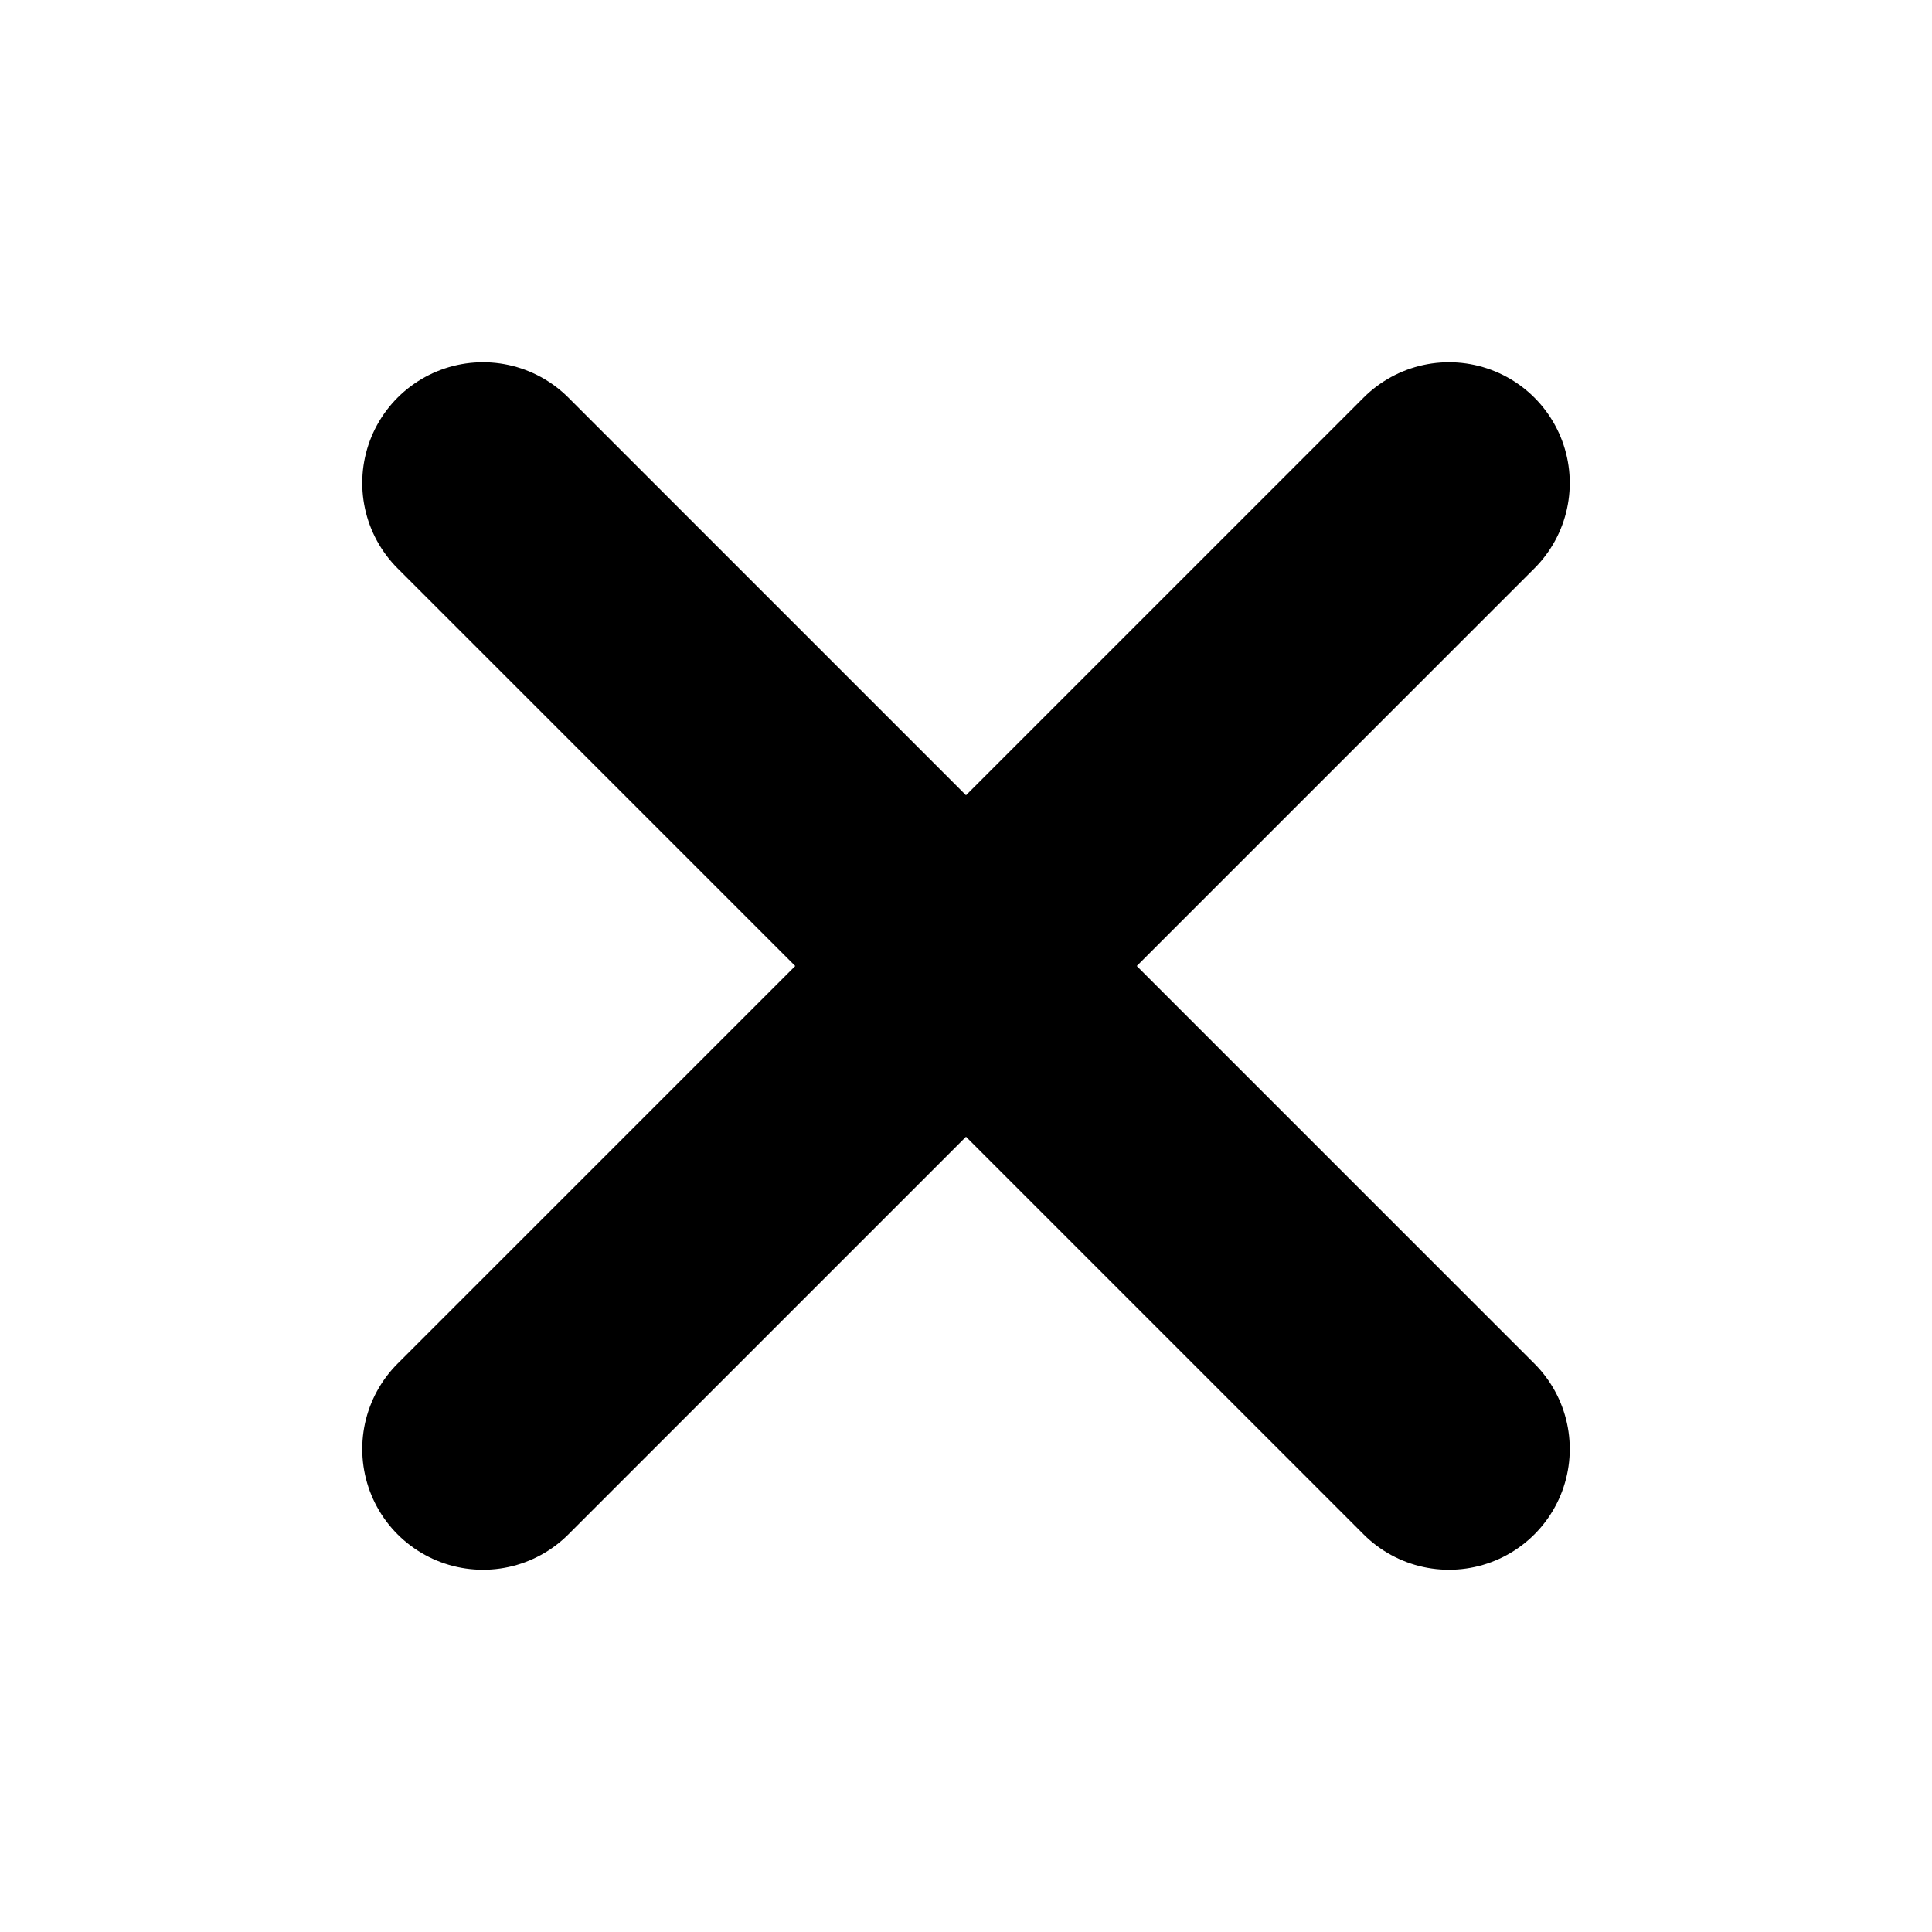
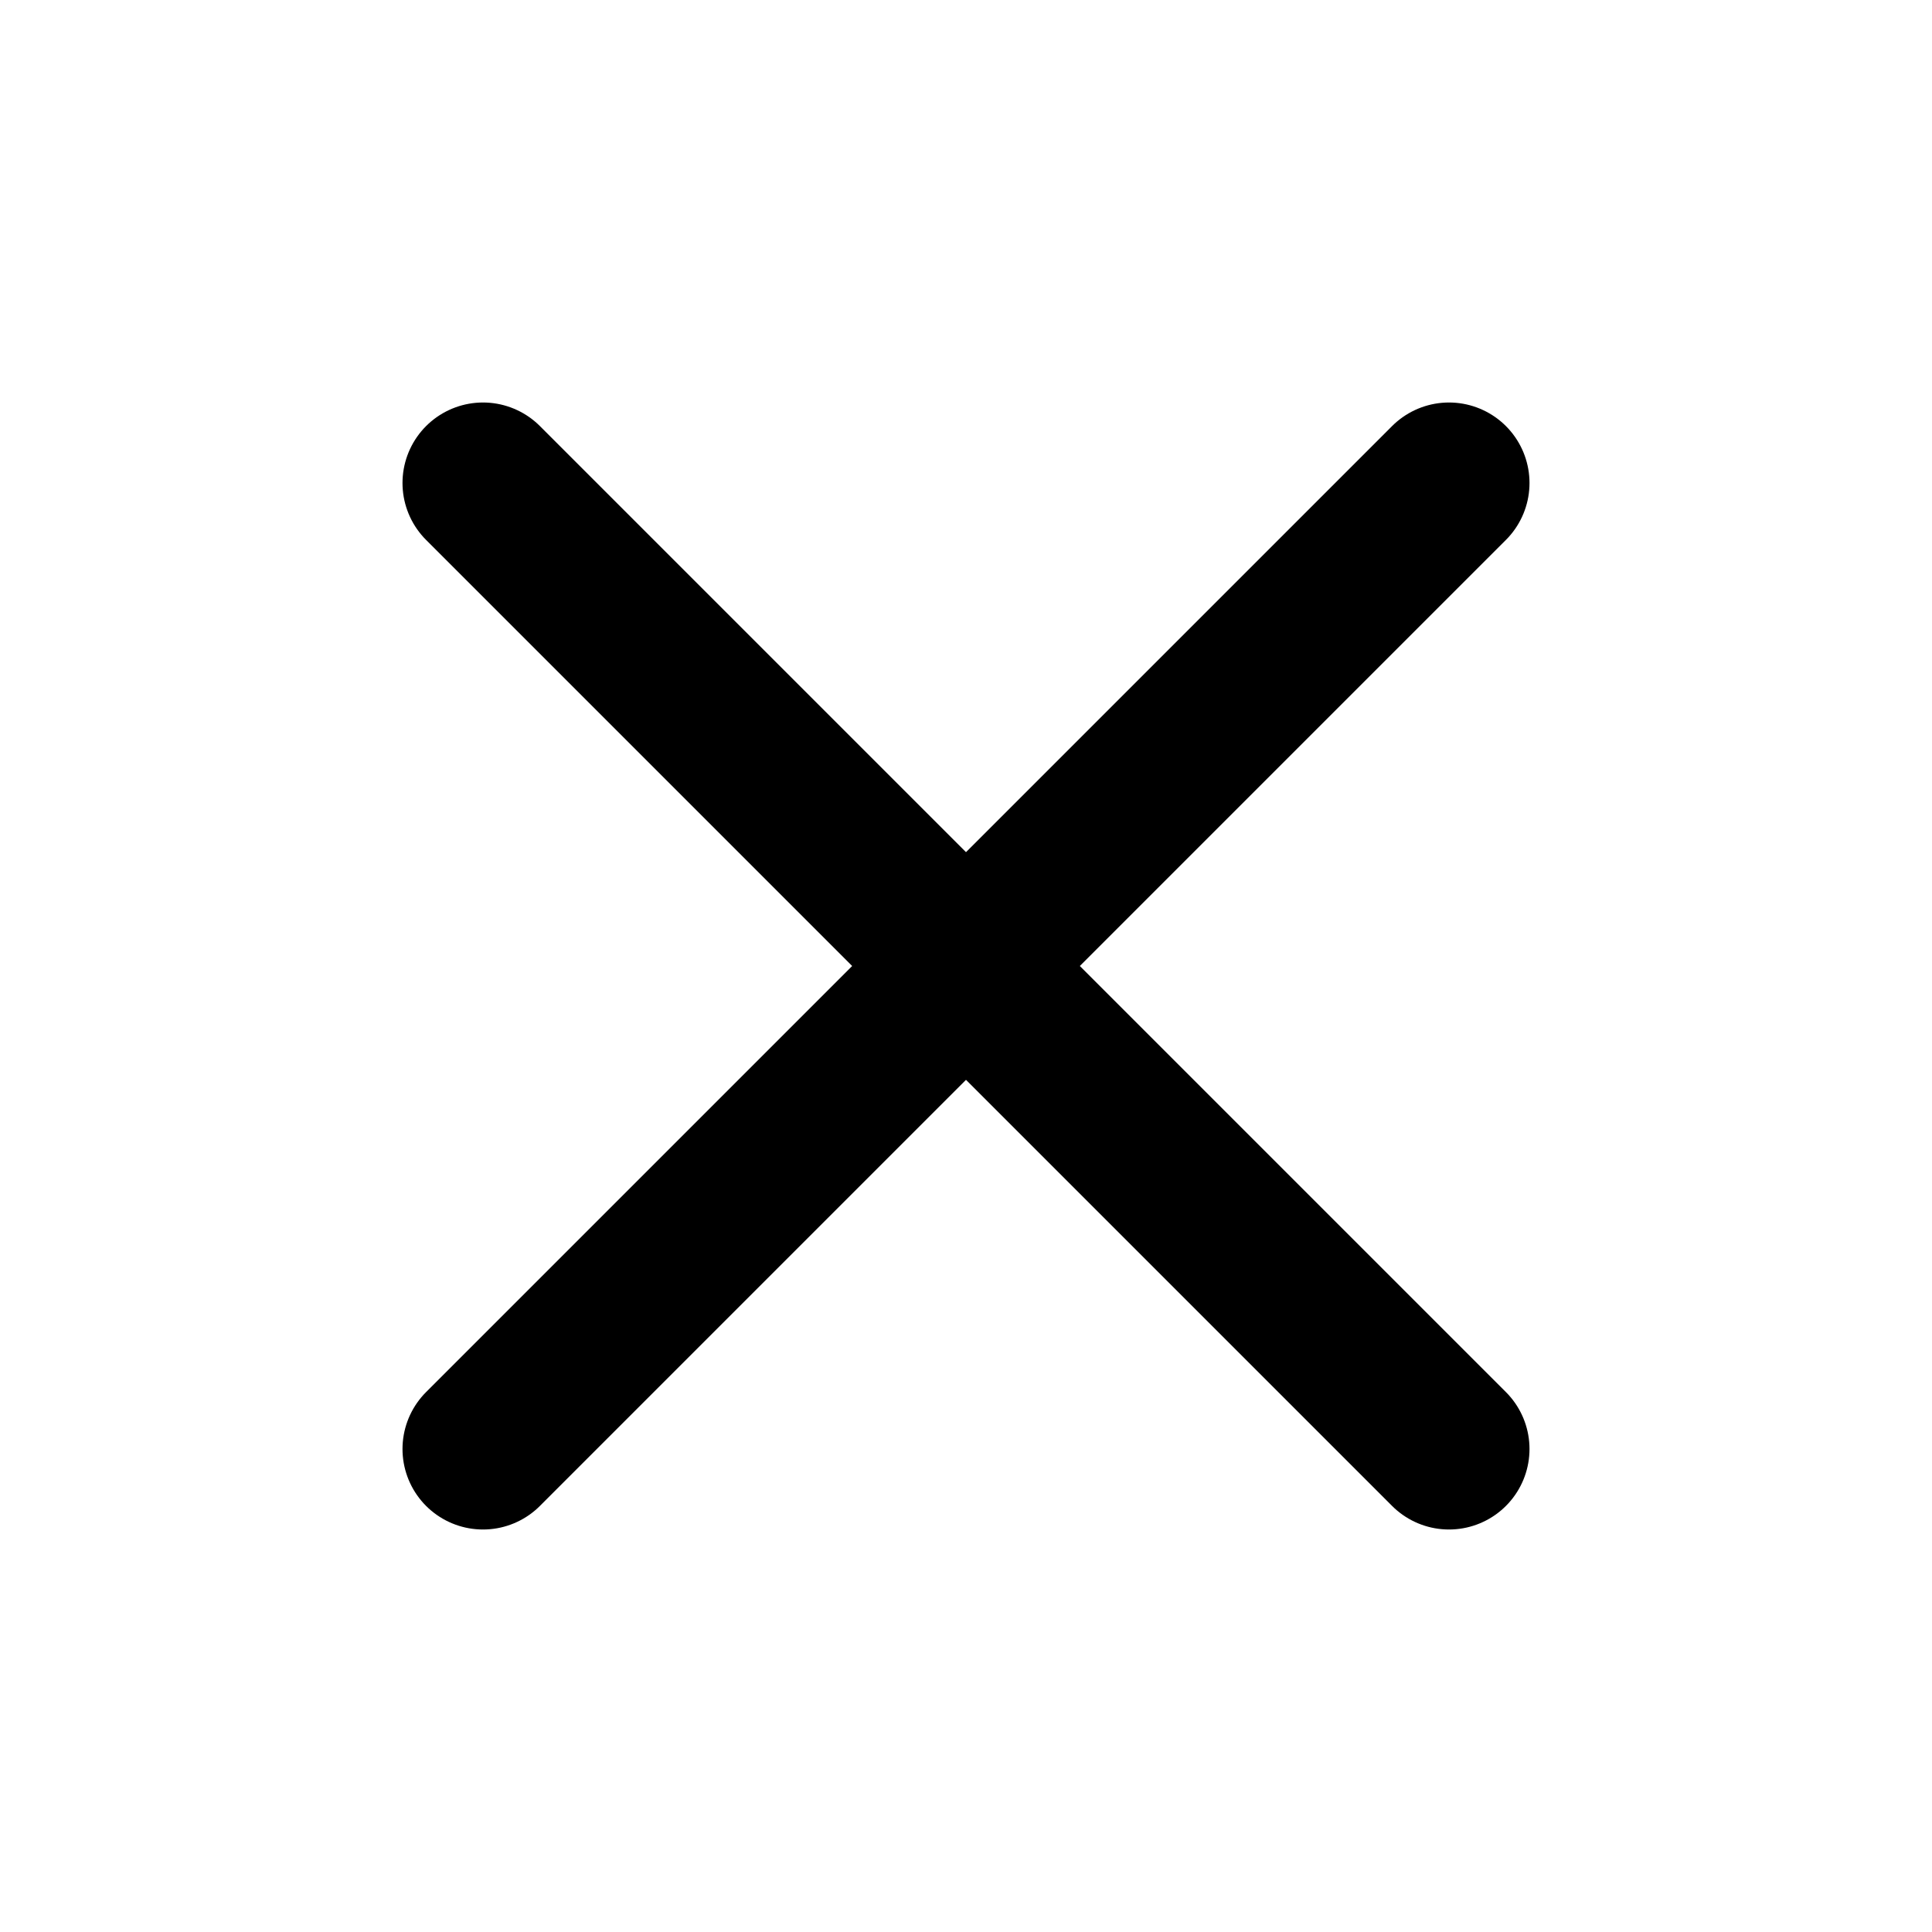
- <svg xmlns="http://www.w3.org/2000/svg" width="16" height="16" viewBox="0 0 16 16" fill="none">
-   <path d="M12 4L4 12M4 4L12 12" stroke="currentColor" stroke-width="2" stroke-linecap="round" stroke-linejoin="round" />
+ <svg xmlns="http://www.w3.org/2000/svg" width="100%" height="100%" viewBox="0 0 24 24" fill="none">
+   <path d="M18 6L6 18M6 6L18 18" stroke="currentColor" stroke-width="2" stroke-linecap="round" stroke-linejoin="round" />
</svg>
